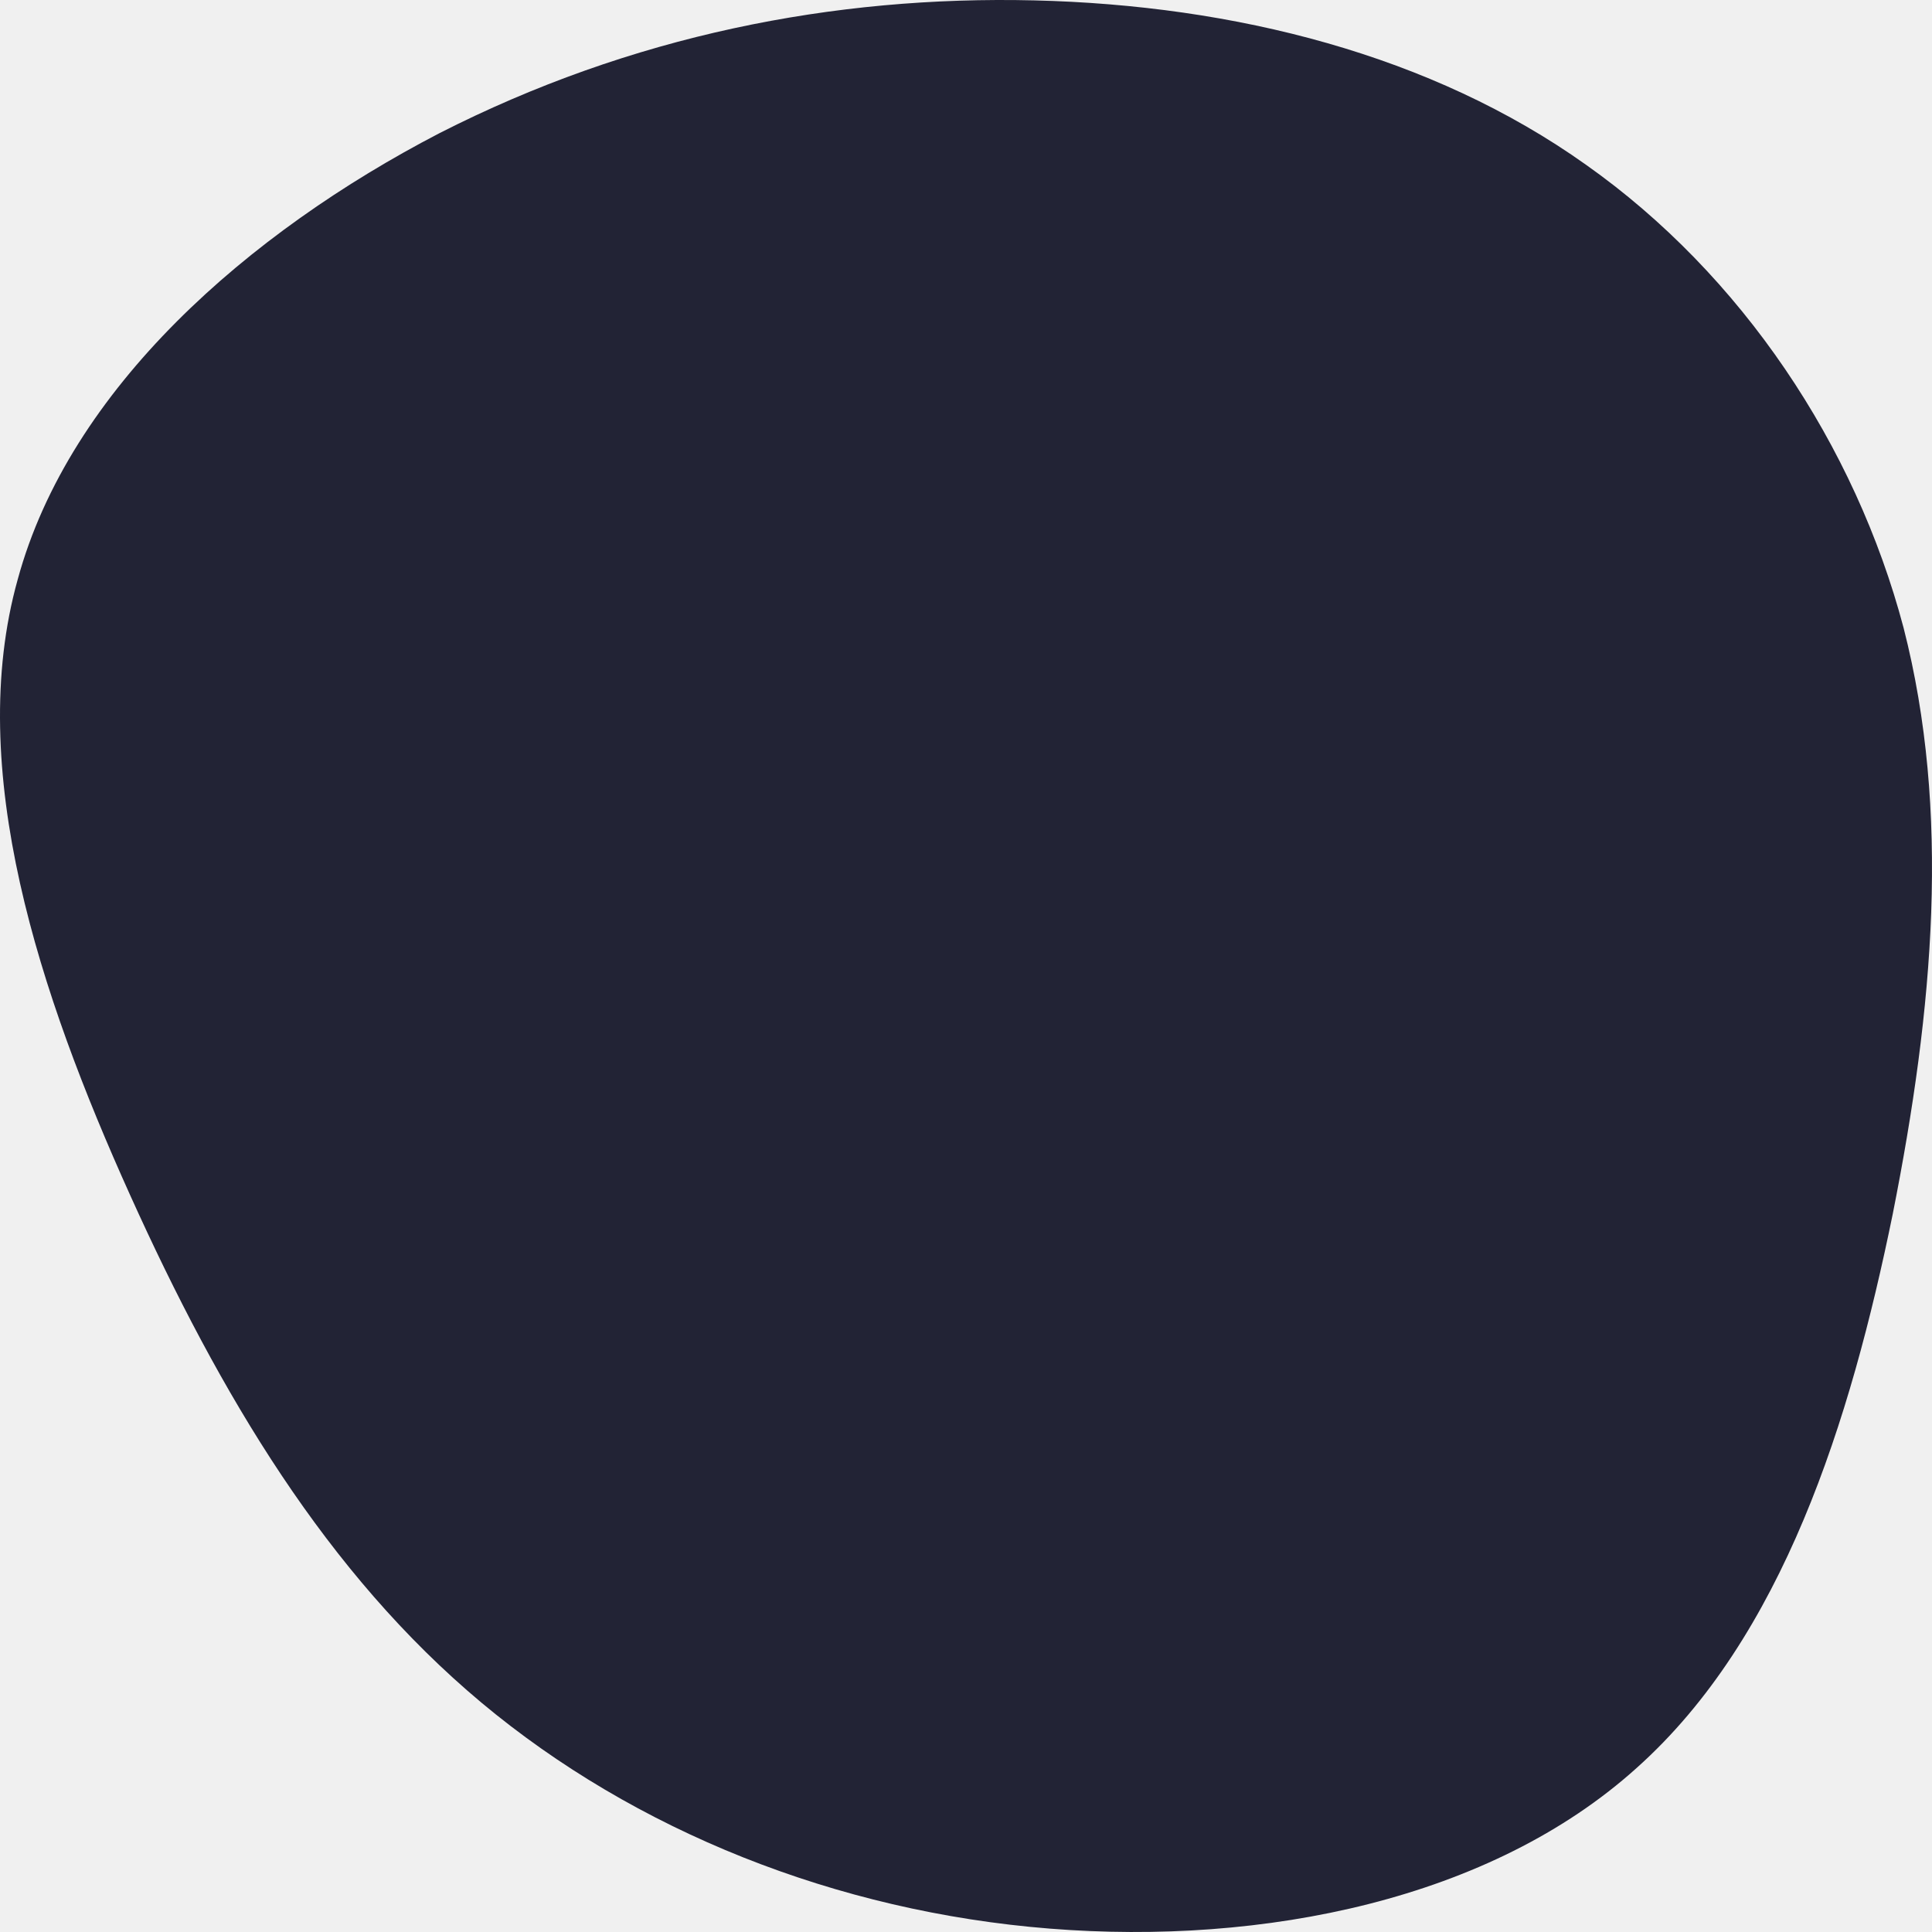
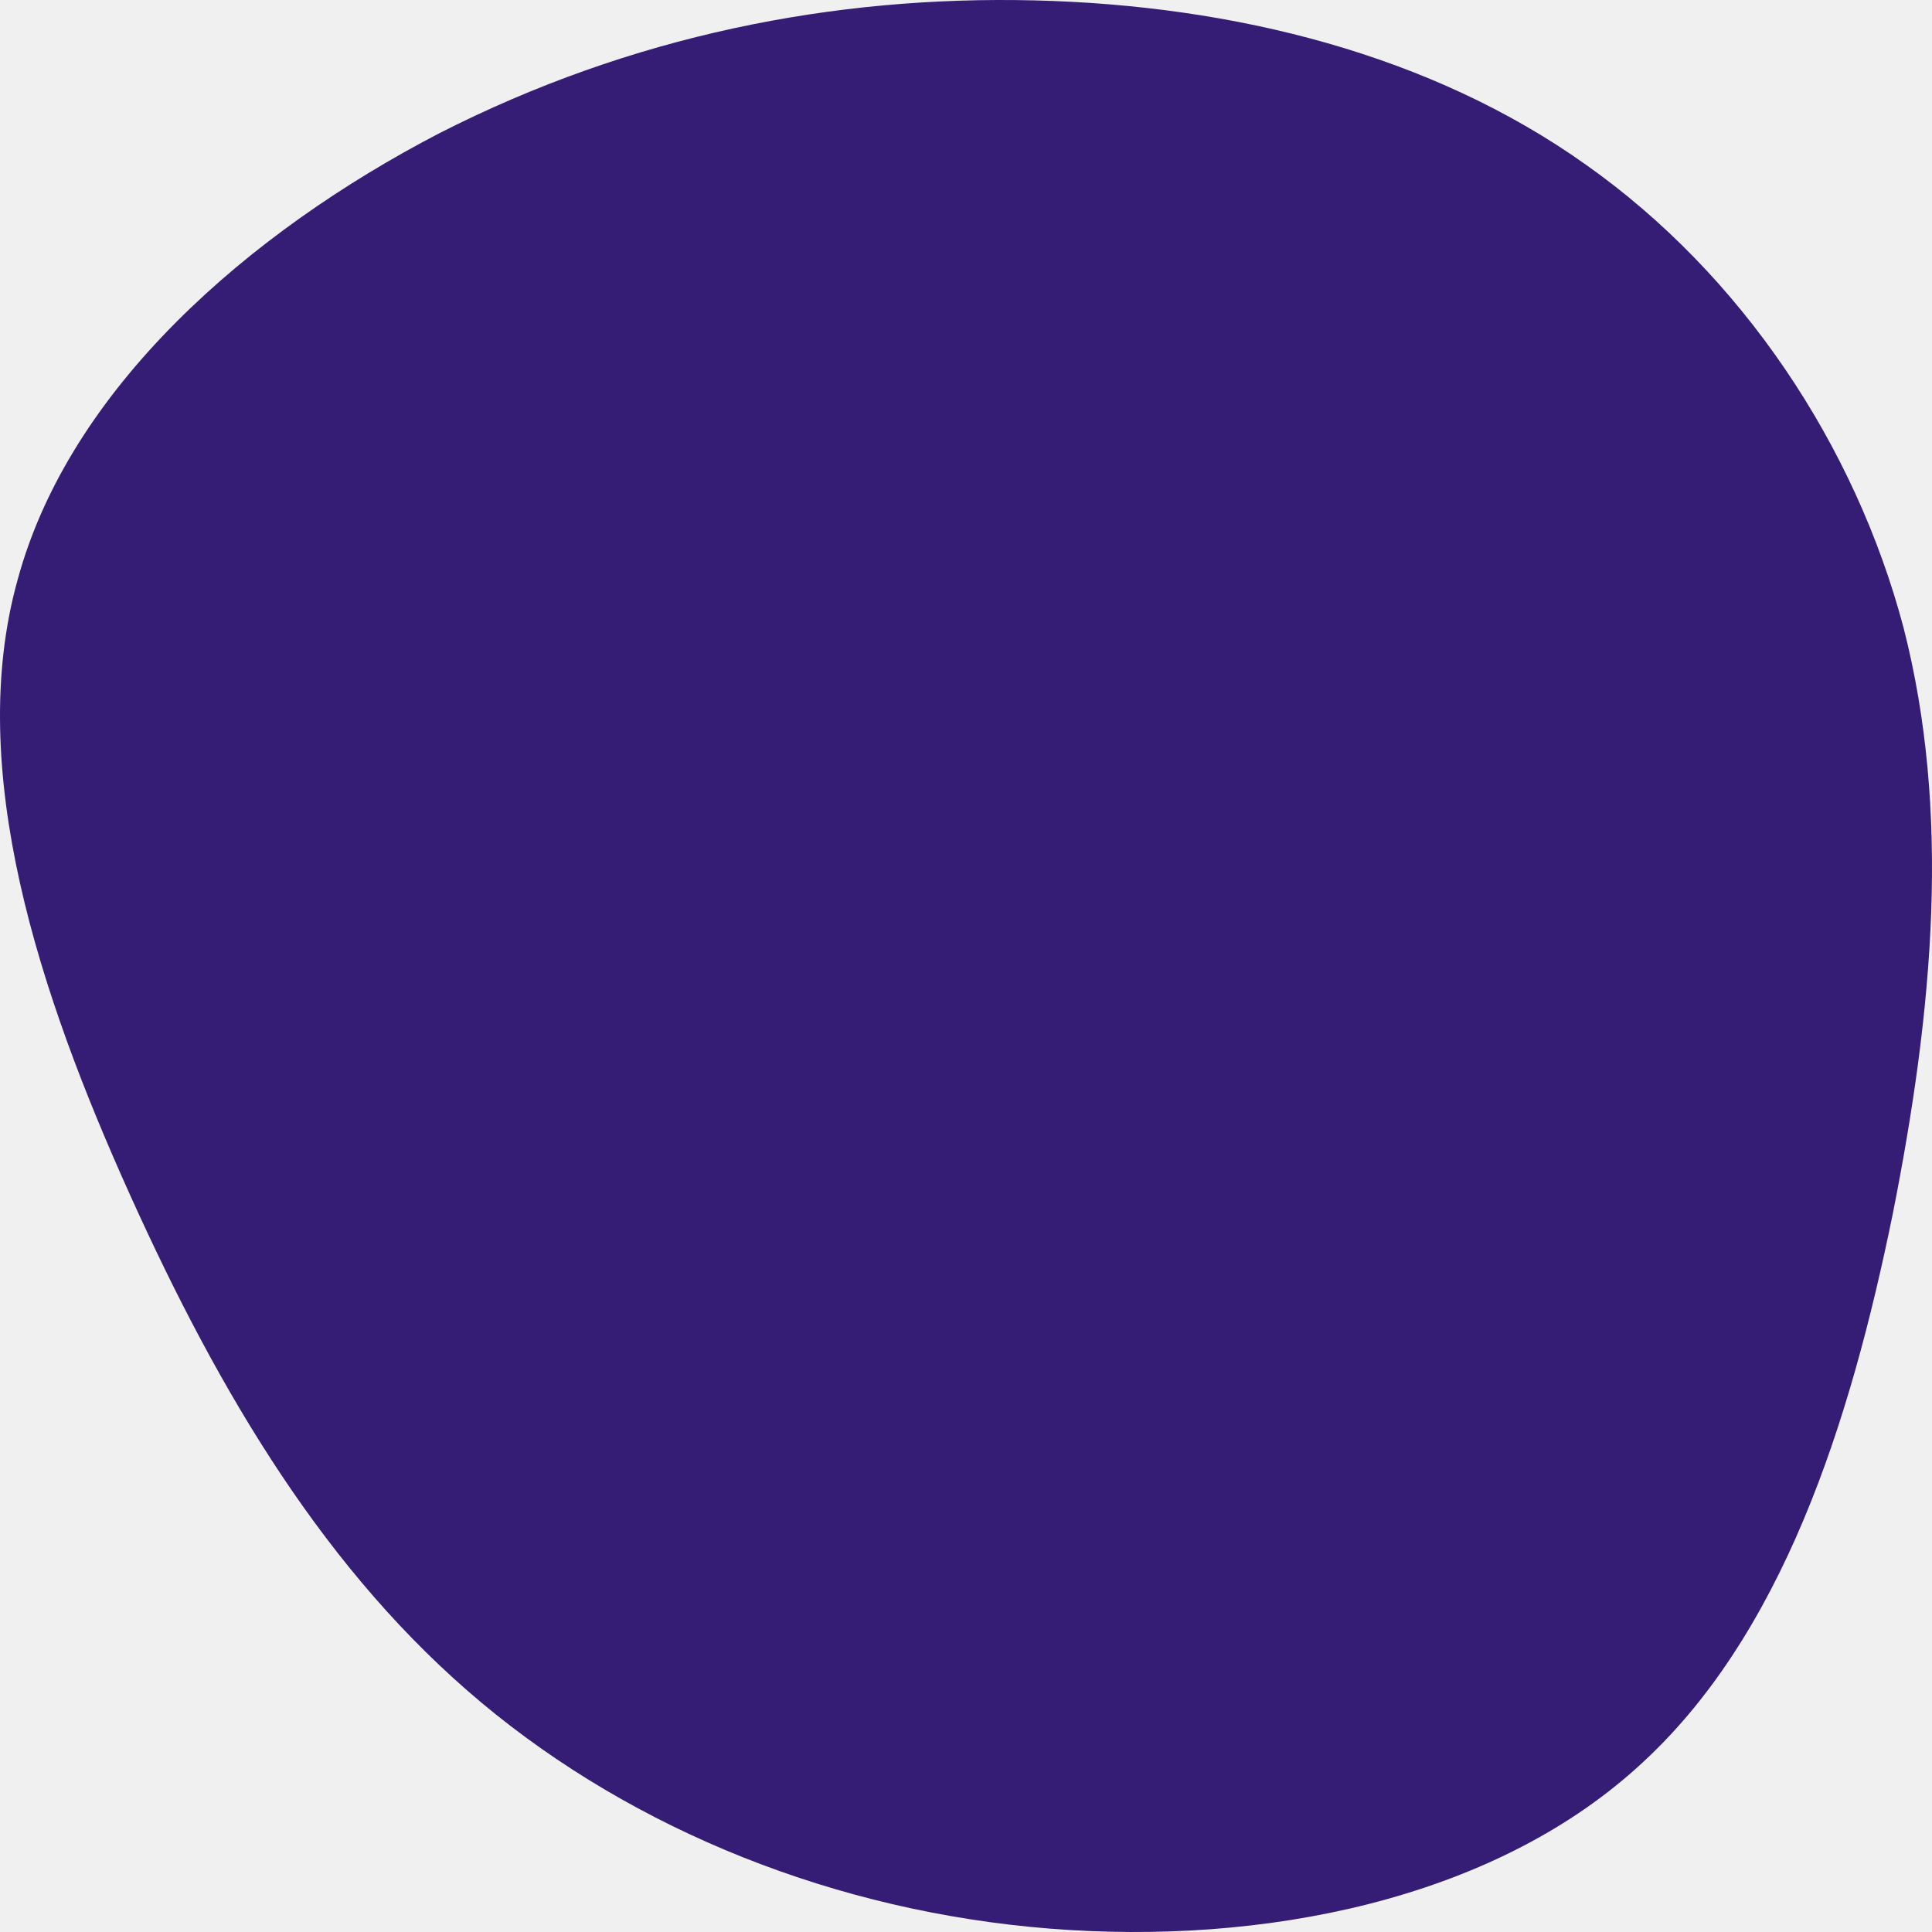
<svg xmlns="http://www.w3.org/2000/svg" width="505" height="505" viewBox="0 0 505 505" fill="none">
  <g clip-path="url(#clip0_239_150)">
-     <path d="M414.573 43.078C455.283 71.834 484.948 116.39 497.571 164.106C509.879 212.137 505.461 263.329 494.731 317.365C483.686 371.401 466.013 427.965 427.827 462.093C389.642 496.537 330.312 508.545 274.454 504.121C218.595 499.697 165.893 478.525 125.814 445.029C85.419 411.217 57.648 364.765 33.979 312.309C10.31 259.853 -9.256 201.077 4.629 151.466C18.2 101.538 64.906 60.774 114.768 34.862C164.946 9.266 217.964 -1.162 270.351 0.102C322.738 1.366 374.178 14.322 414.573 43.078Z" fill="#222335" />
+     <path d="M414.573 43.078C455.283 71.834 484.948 116.39 497.571 164.106C509.879 212.137 505.461 263.329 494.731 317.365C483.686 371.401 466.013 427.965 427.827 462.093C389.642 496.537 330.312 508.545 274.454 504.121C218.595 499.697 165.893 478.525 125.814 445.029C85.419 411.217 57.648 364.765 33.979 312.309C10.31 259.853 -9.256 201.077 4.629 151.466C18.2 101.538 64.906 60.774 114.768 34.862C164.946 9.266 217.964 -1.162 270.351 0.102C322.738 1.366 374.178 14.322 414.573 43.078Z" fill="#351C75" />
  </g>
  <defs>
    <clipPath id="clip0_239_150">
      <rect width="505" height="505" fill="white" />
    </clipPath>
  </defs>
</svg>
